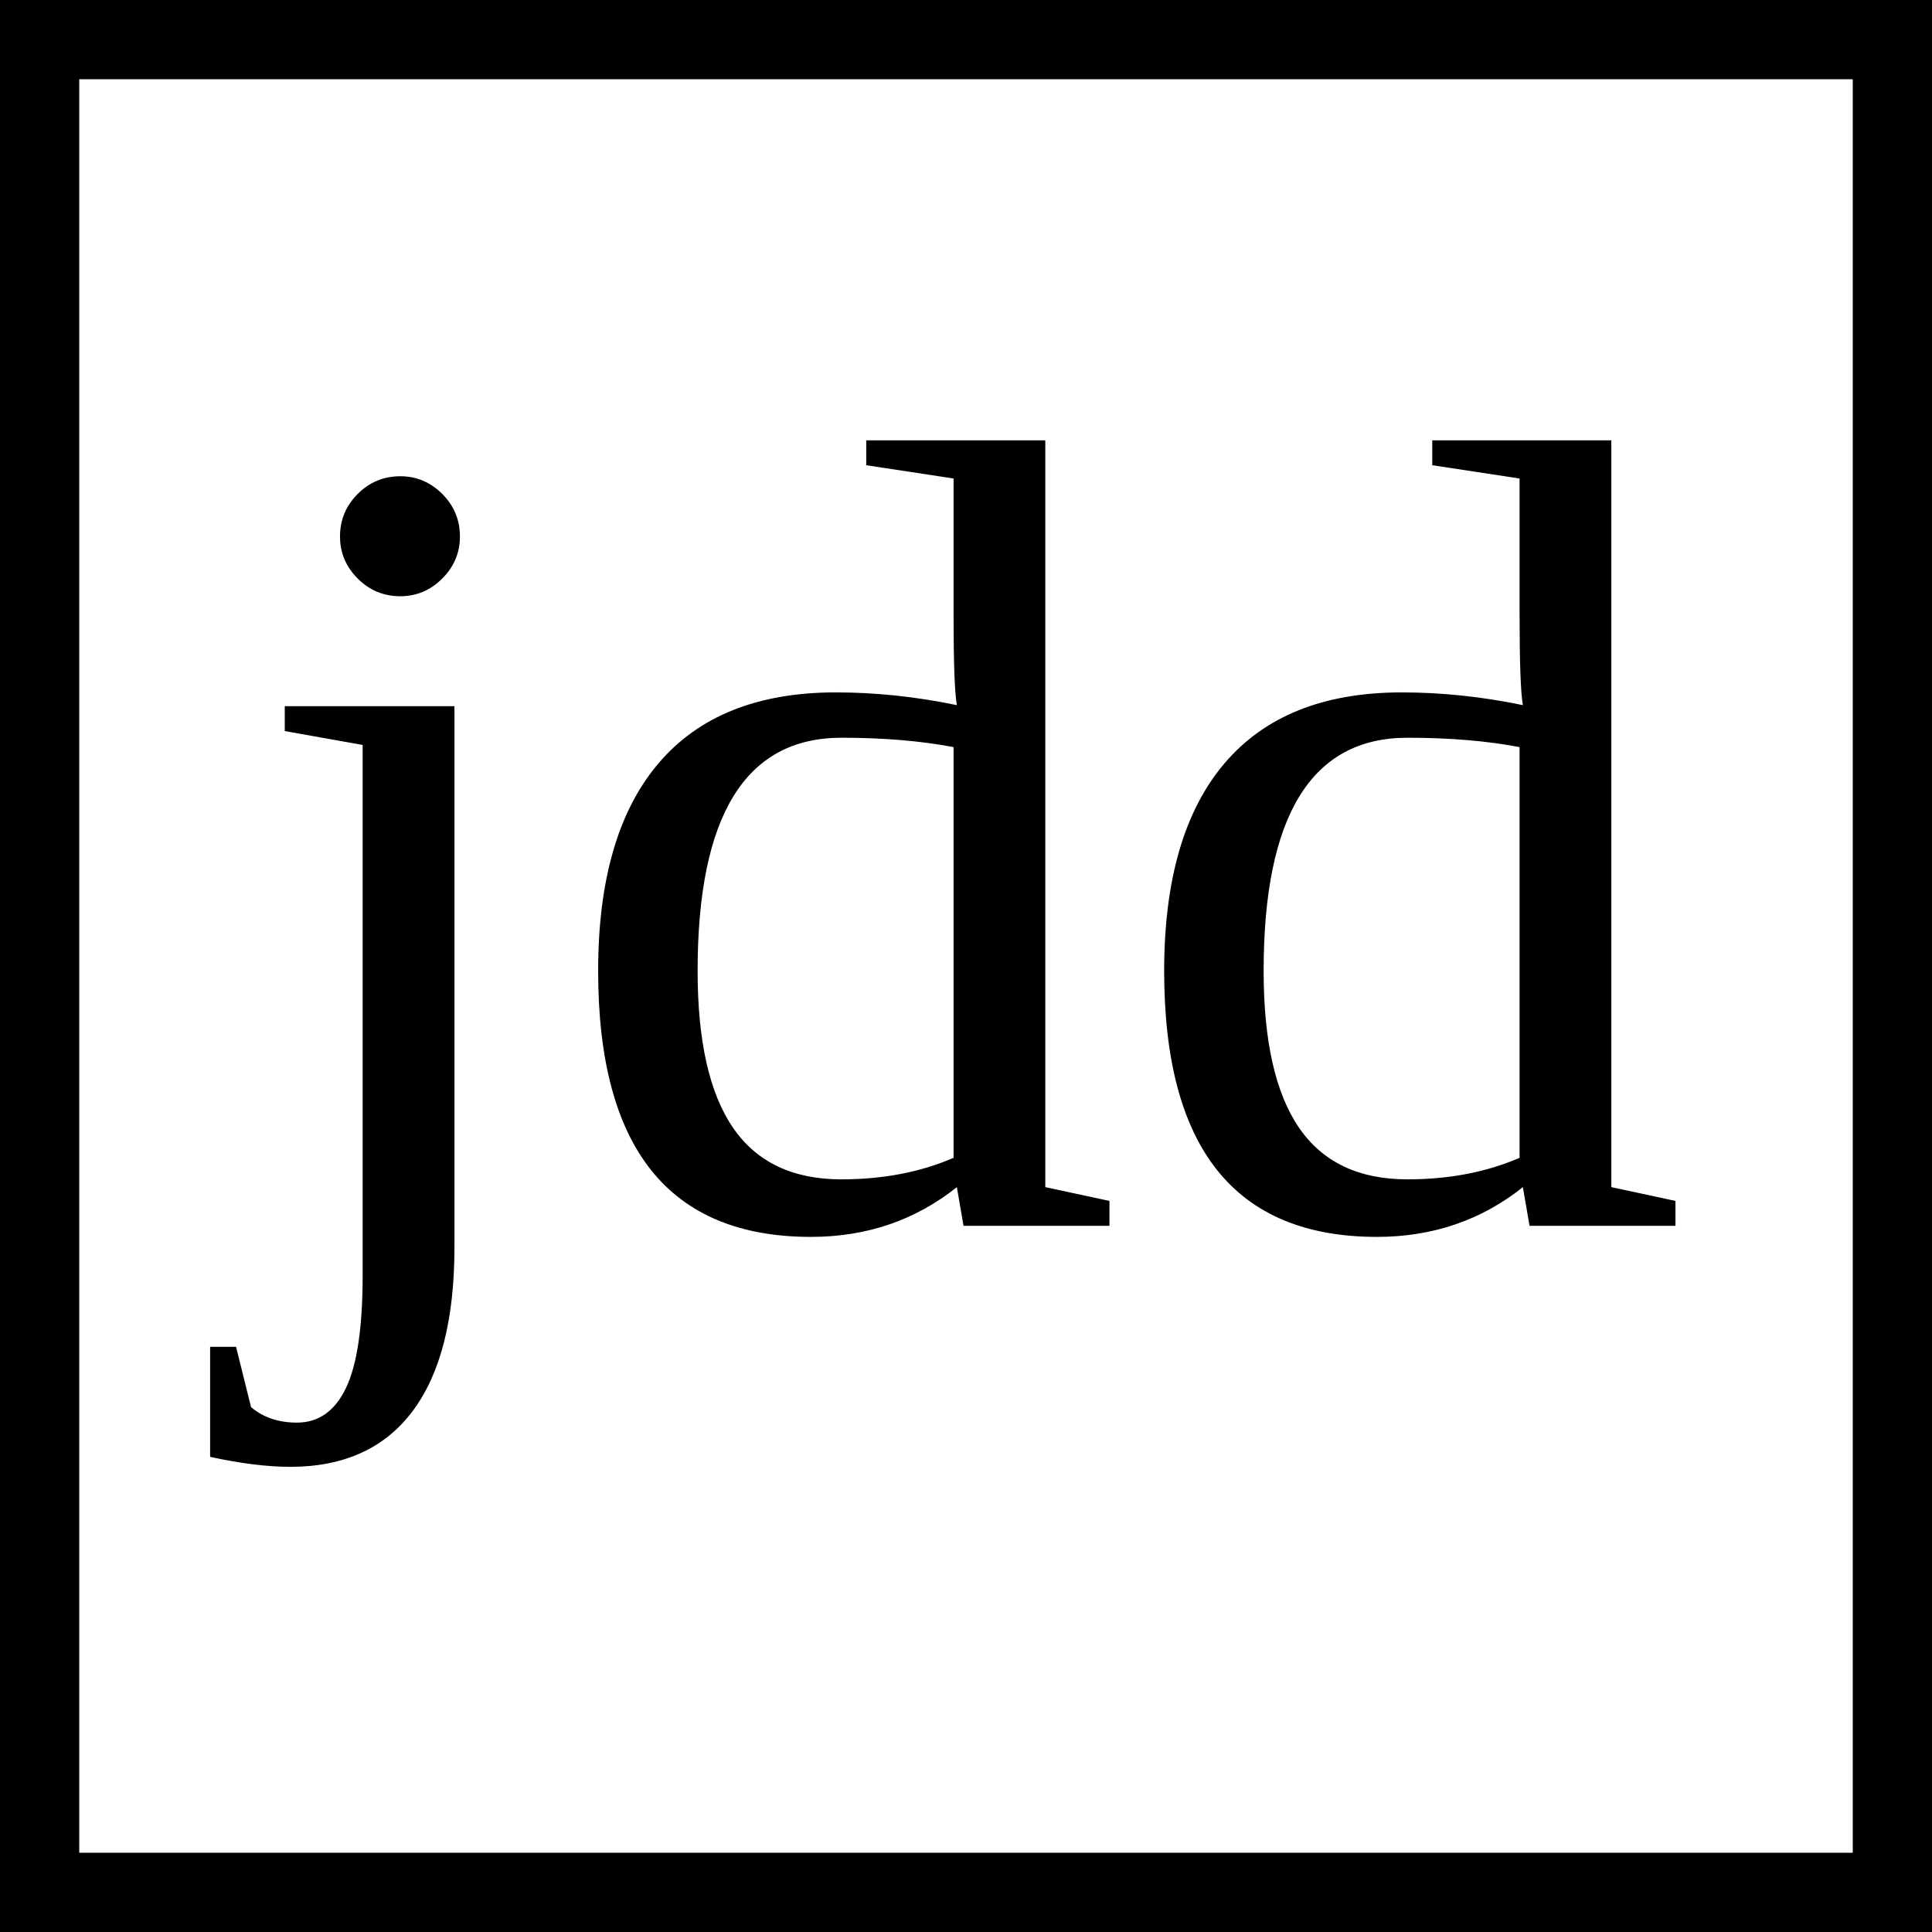
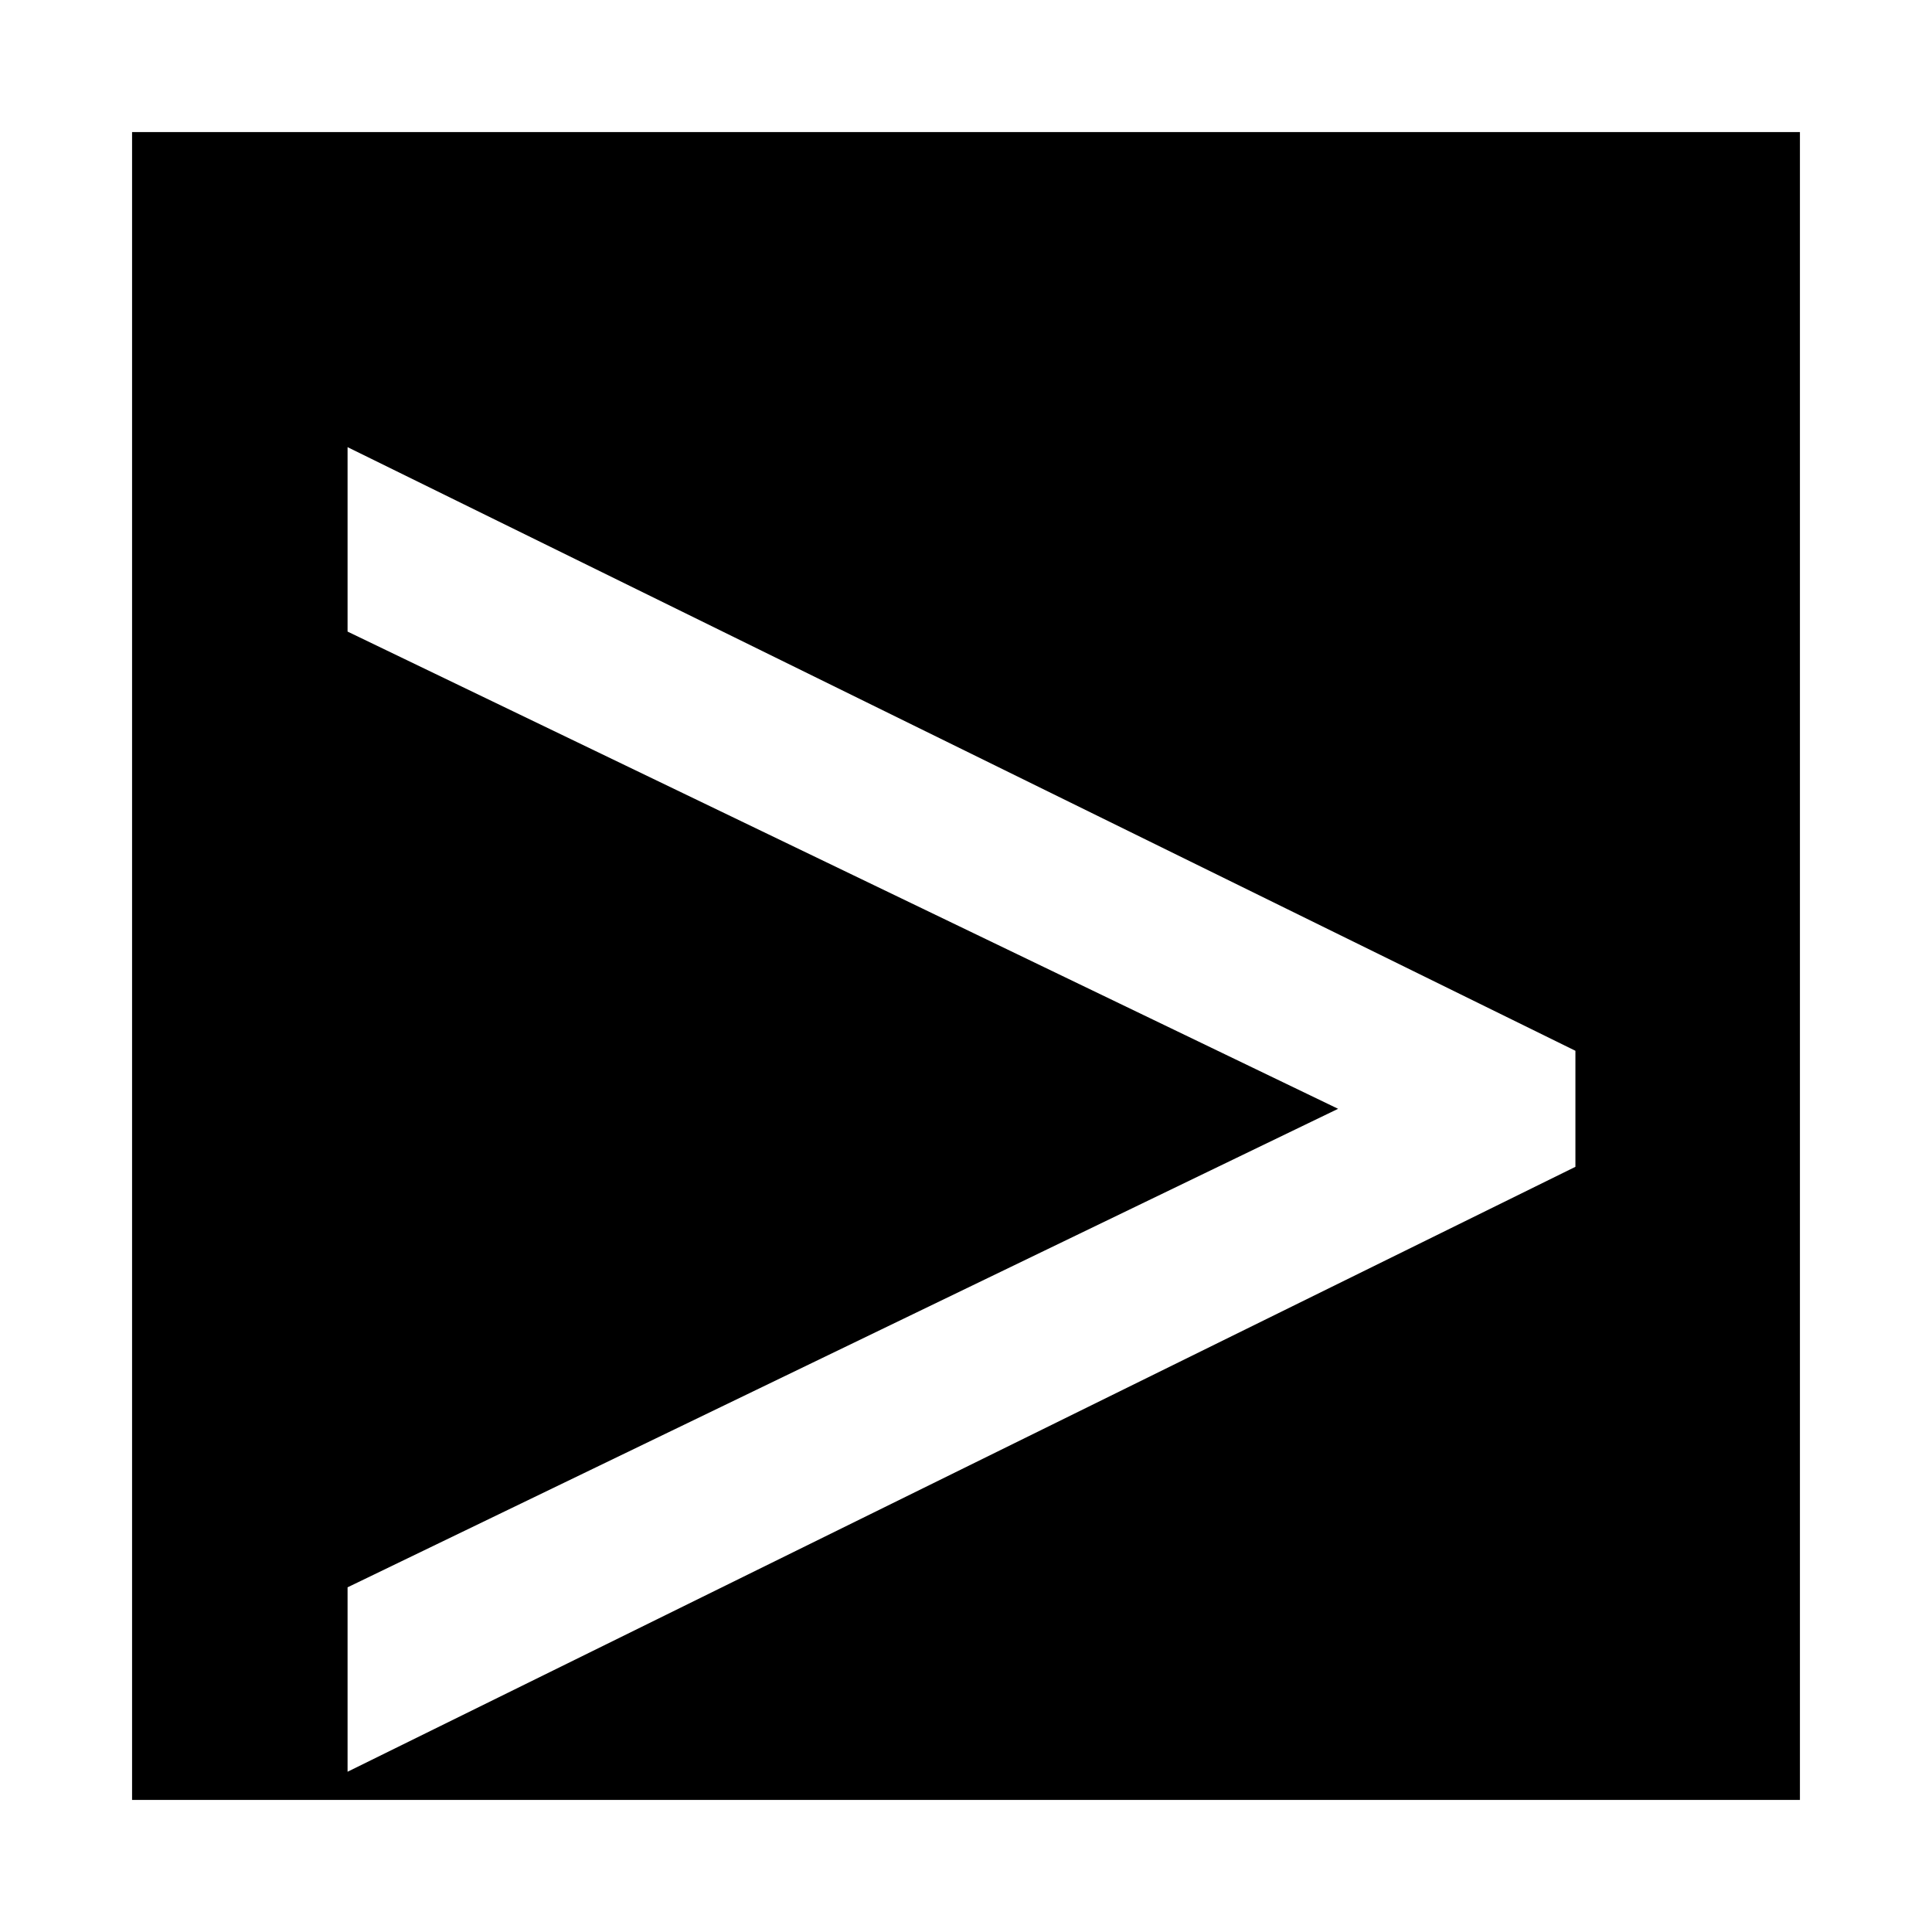
<svg xmlns="http://www.w3.org/2000/svg" viewBox="0 0 512 512" width="512" height="512">
  <style>
        rect {
-             fill: white;
-             stroke: black;
-             stroke-width: 42px;
-         }
-         @media (prefers-color-scheme: dark) {
-             rect {
-                 fill: black;
-                 stroke: white;
-             }
+             fill: black;
+             stroke: white;
+             stroke-width: 70px;
        }
        text {
-             fill: black;
-         }
-         @media (prefers-color-scheme: dark) {
-             text {
-                 fill: white;
-             }
+             fill: white;
+             font-weight: bolder;
        }
    </style>
  <g>
    <rect width="100%" height="100%" />
-     <text font-size="300" x="50%" y="50%" text-anchor="middle" dominant-baseline="middle">jdd</text>
+     <text font-size="700" x="50%" y="64%" text-anchor="middle" dominant-baseline="middle">&gt;</text>
  </g>
</svg>
